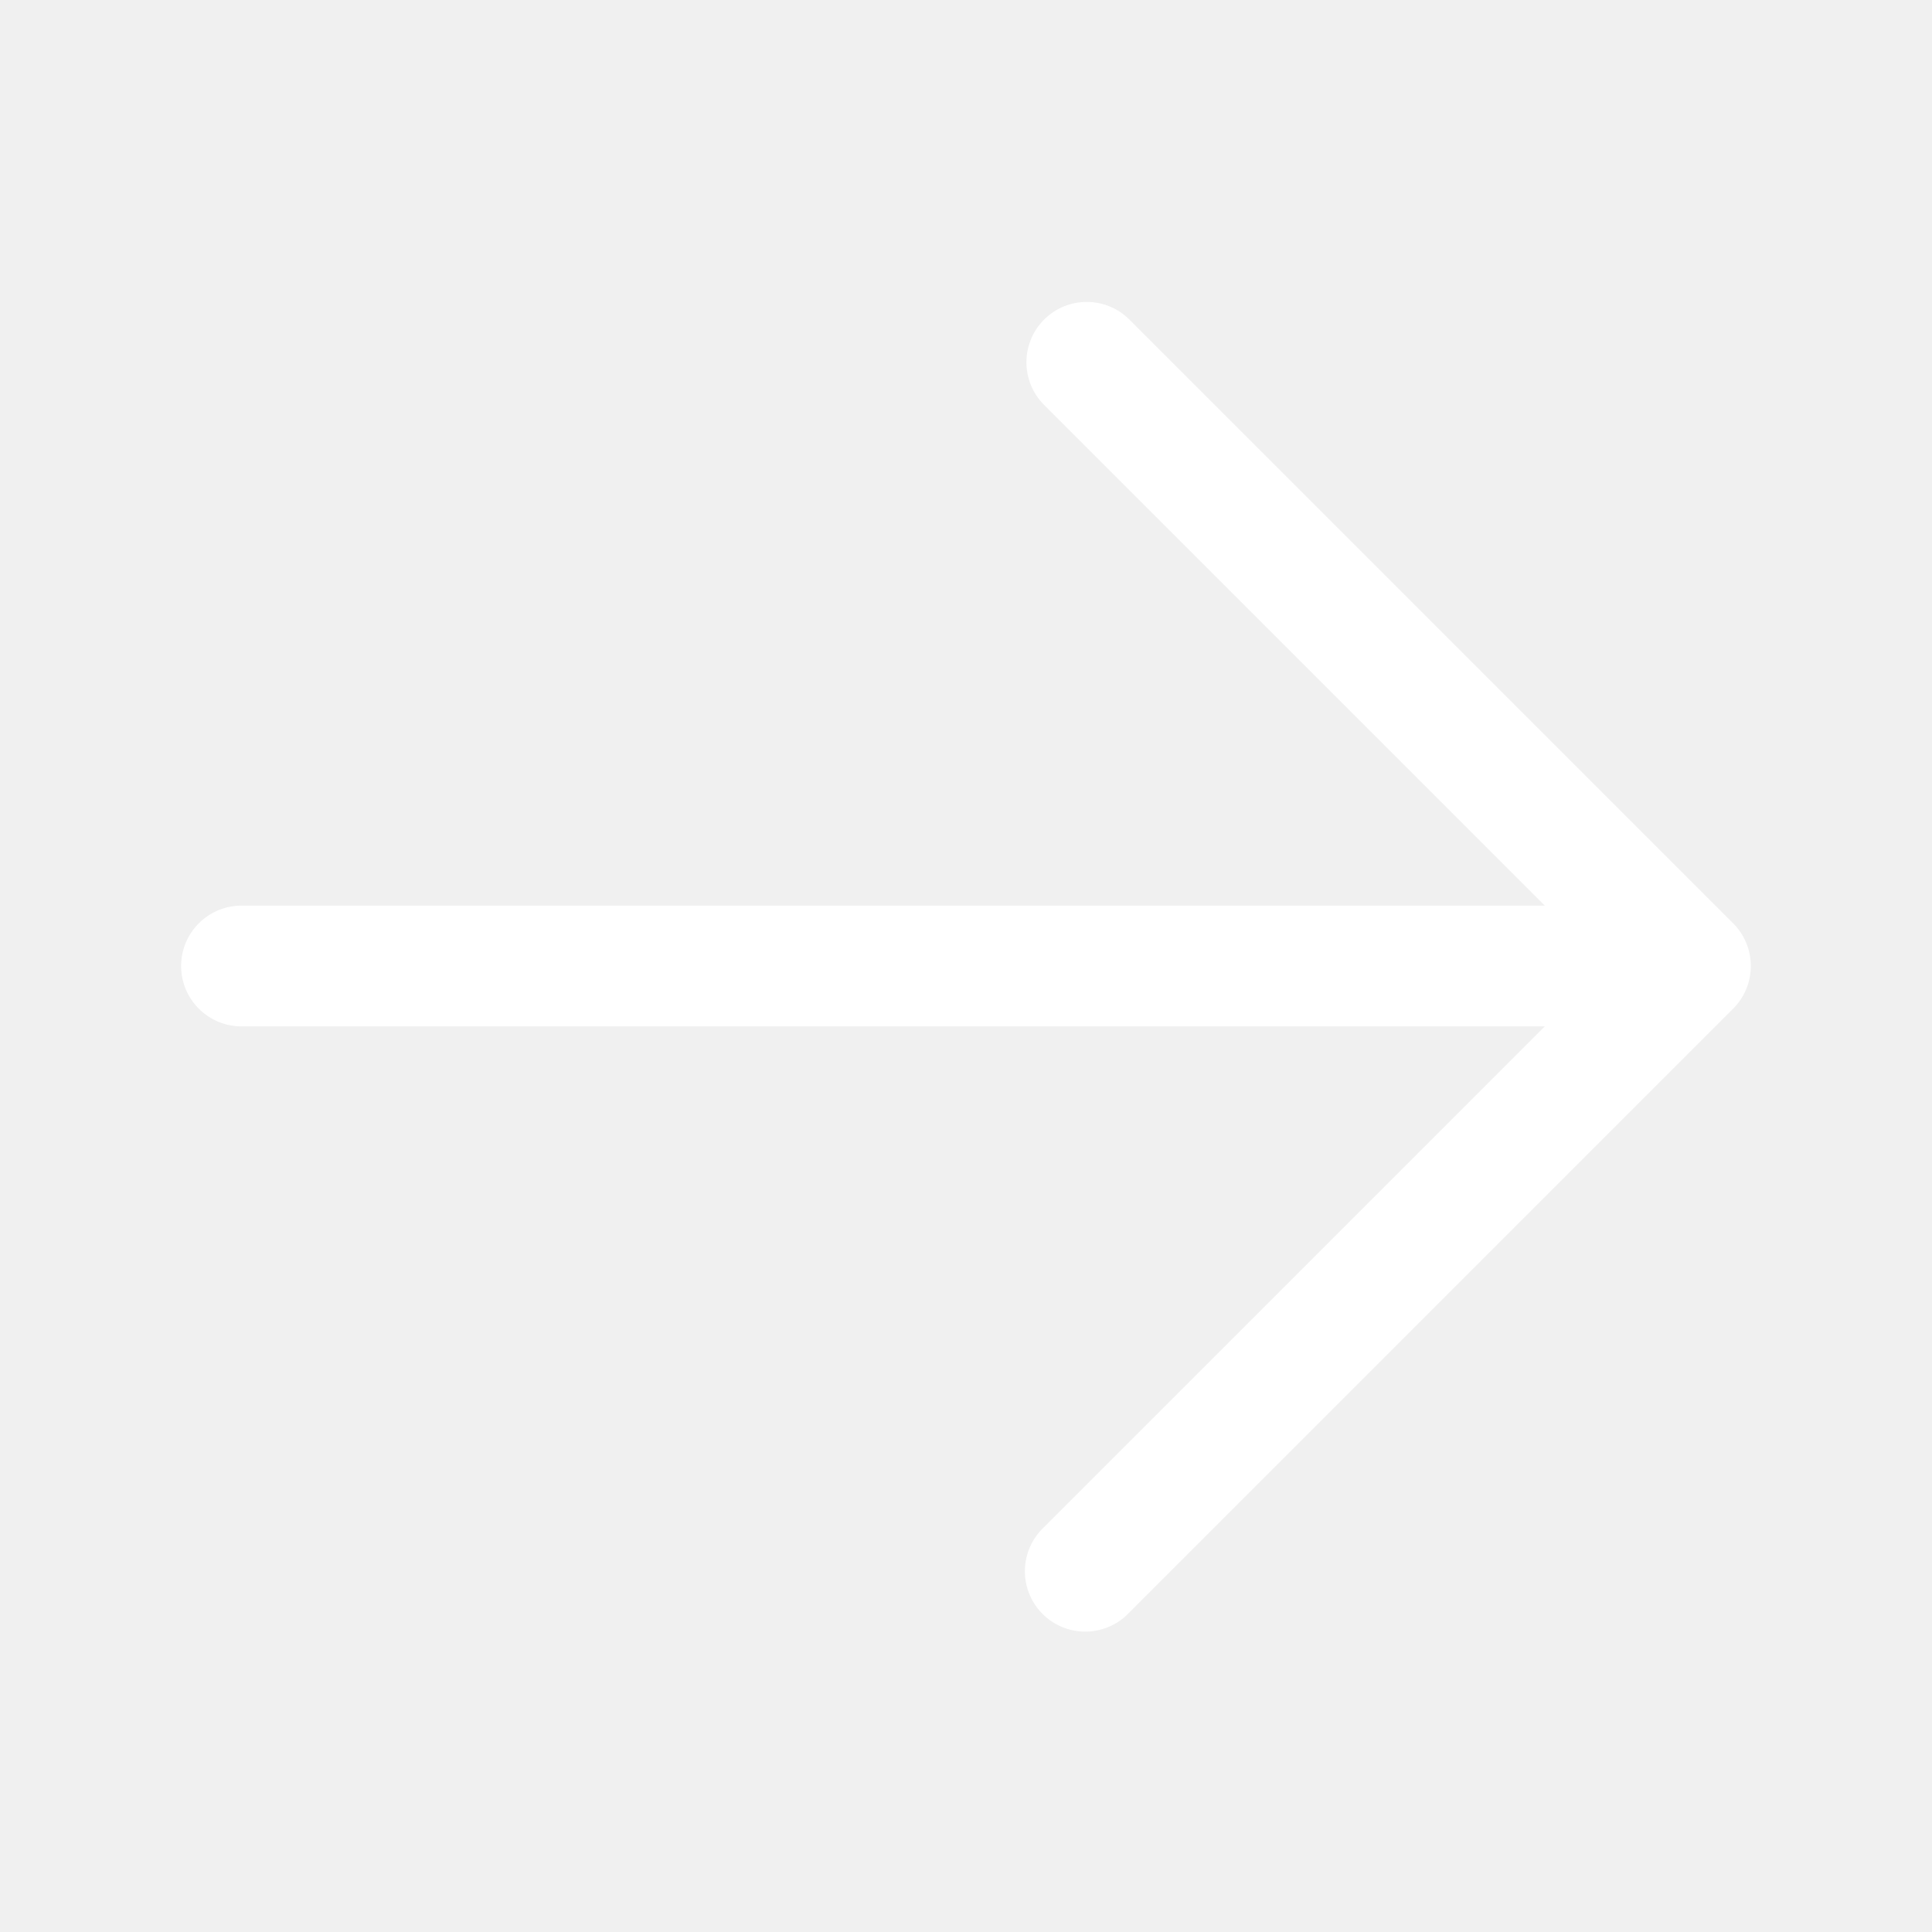
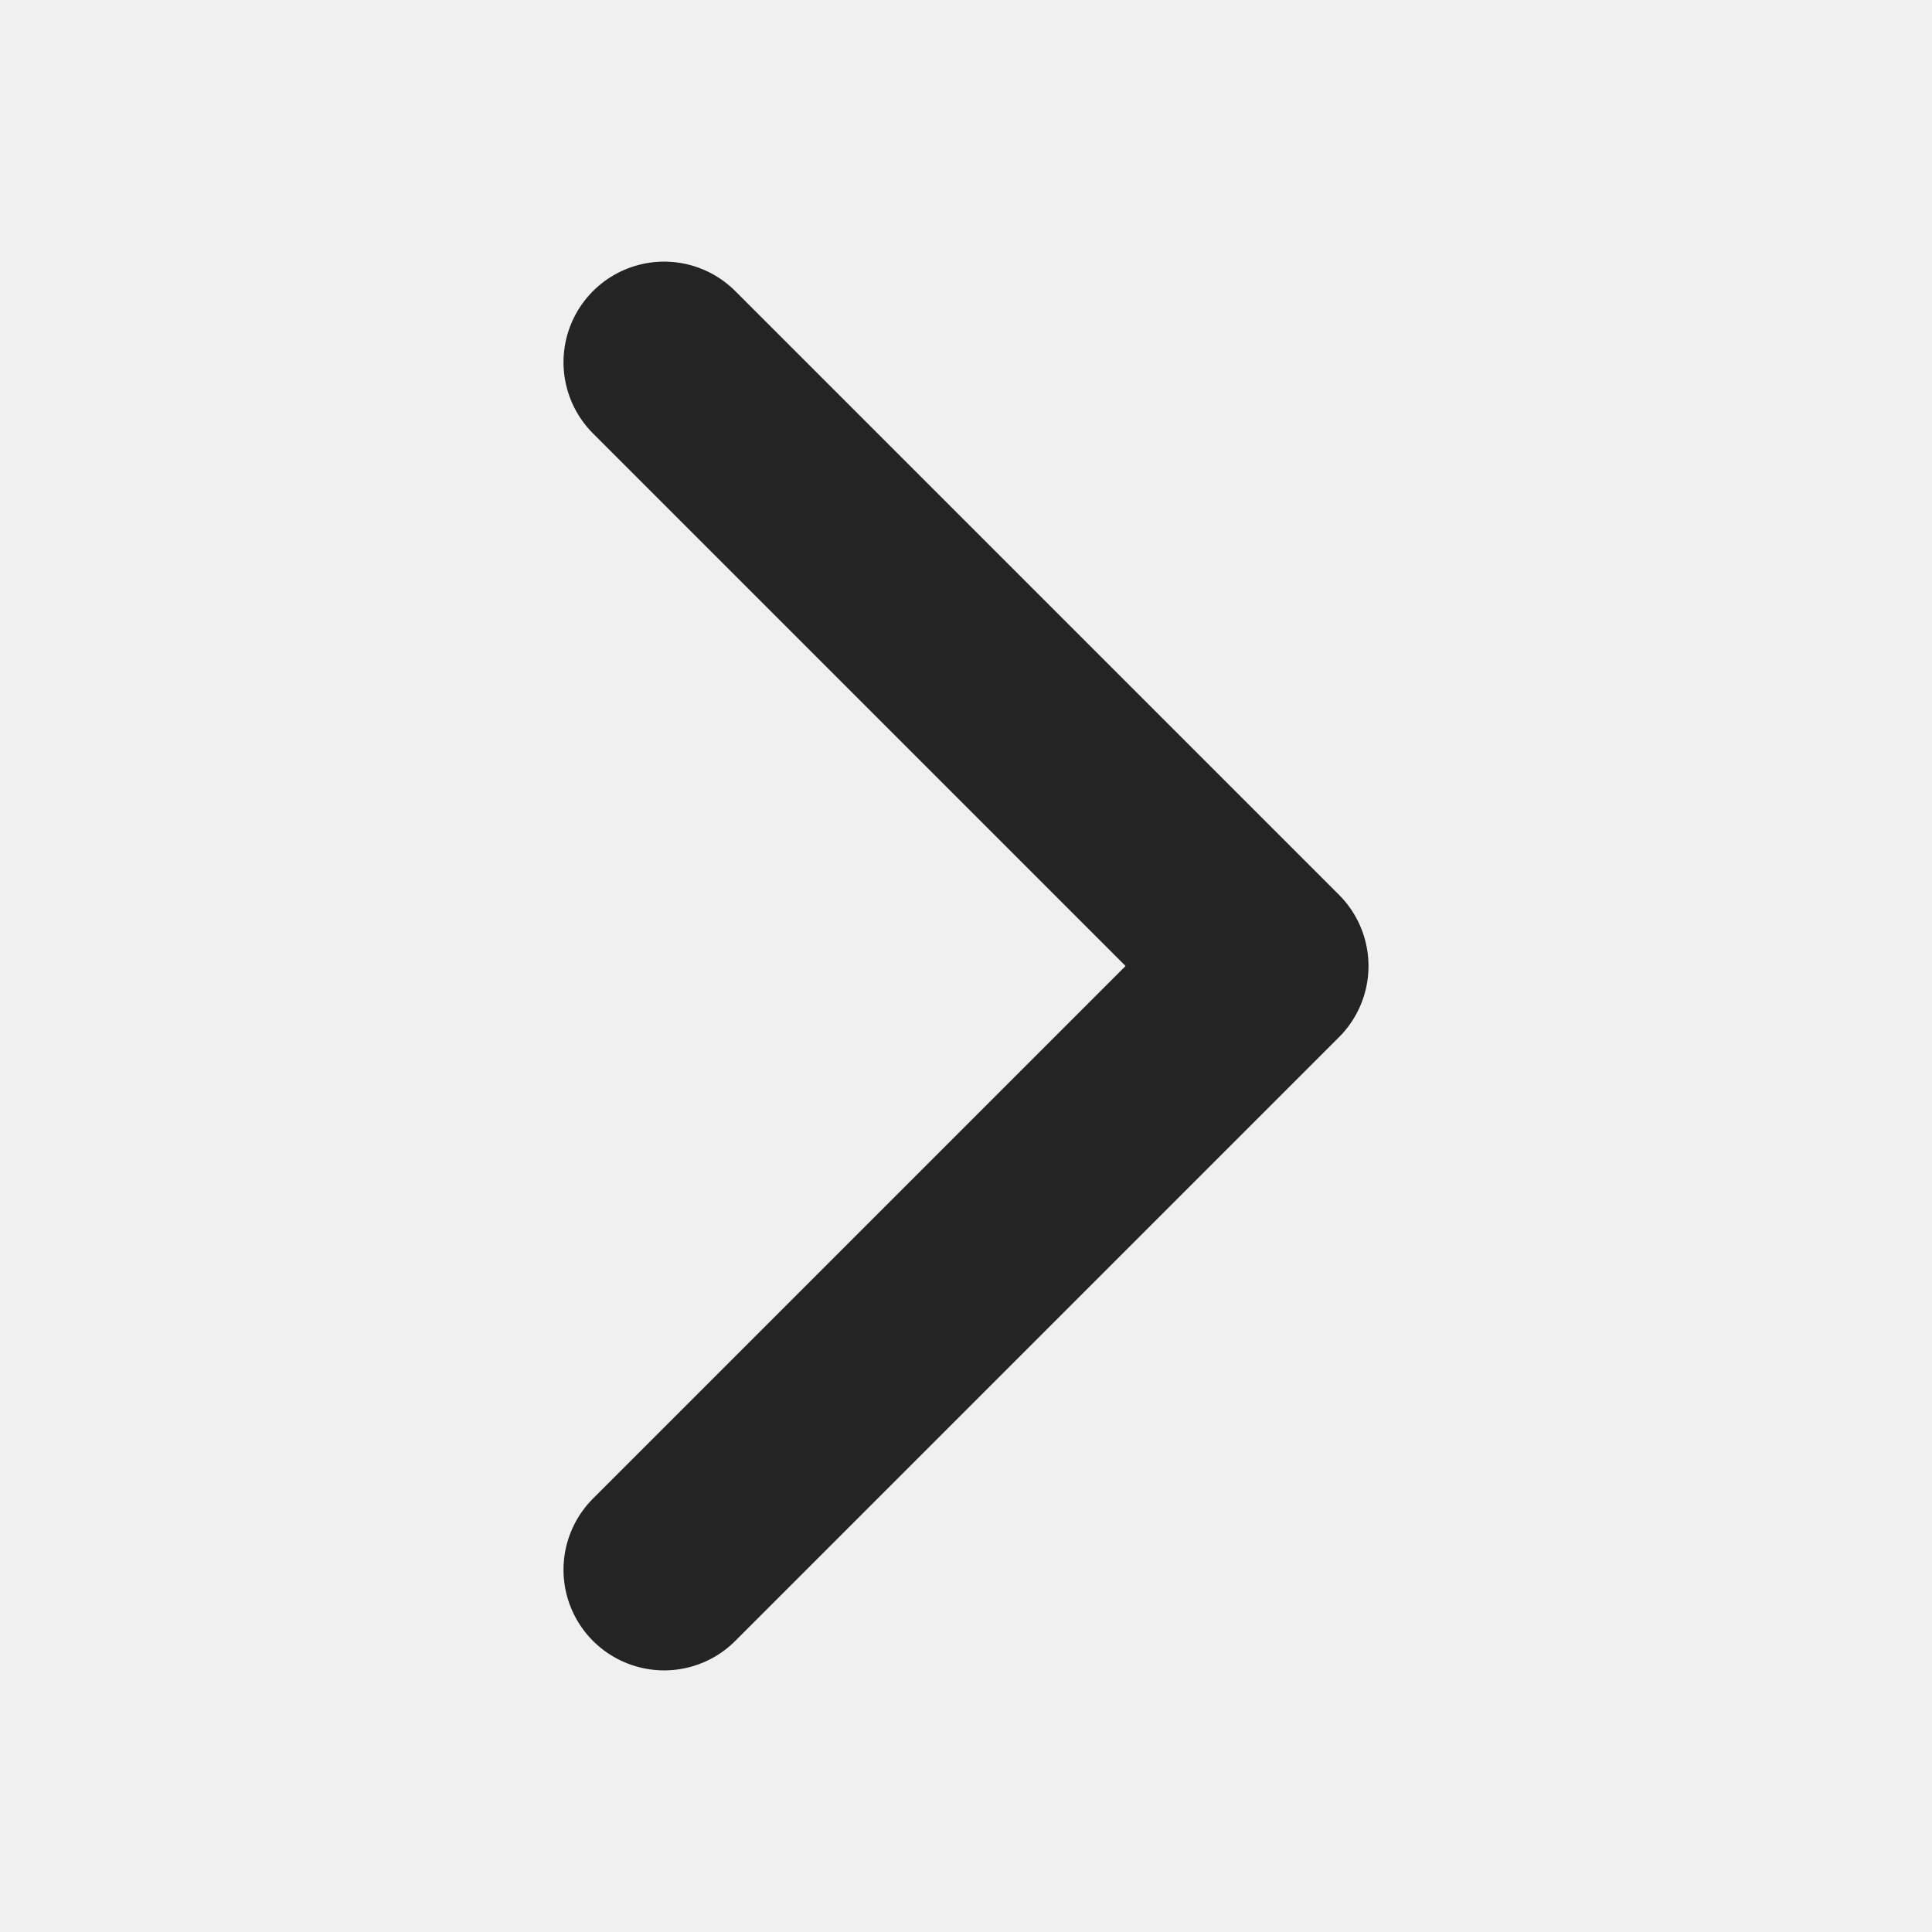
- <svg xmlns="http://www.w3.org/2000/svg" viewBox="0 0 24 24" fill="#fff" class="size-6">
-   <path fill-rule="evenodd" d="M12.97 3.97a.75.75 0 0 1 1.06 0l7.5 7.5a.75.75 0 0 1 0 1.06l-7.5 7.5a.75.75 0 1 1-1.06-1.06l6.22-6.22H3a.75.75 0 0 1 0-1.5h16.19l-6.22-6.22a.75.75 0 0 1 0-1.06Z" clip-rule="evenodd" />
+ <svg xmlns="http://www.w3.org/2000/svg" fill="none" viewBox="0 0 24 24" stroke-width="2.5" stroke="#242424" class="size-6">
+   <path stroke-linecap="round" stroke-linejoin="round" d="m8.25 4.5 7.5 7.5-7.5 7.5" />
</svg>
